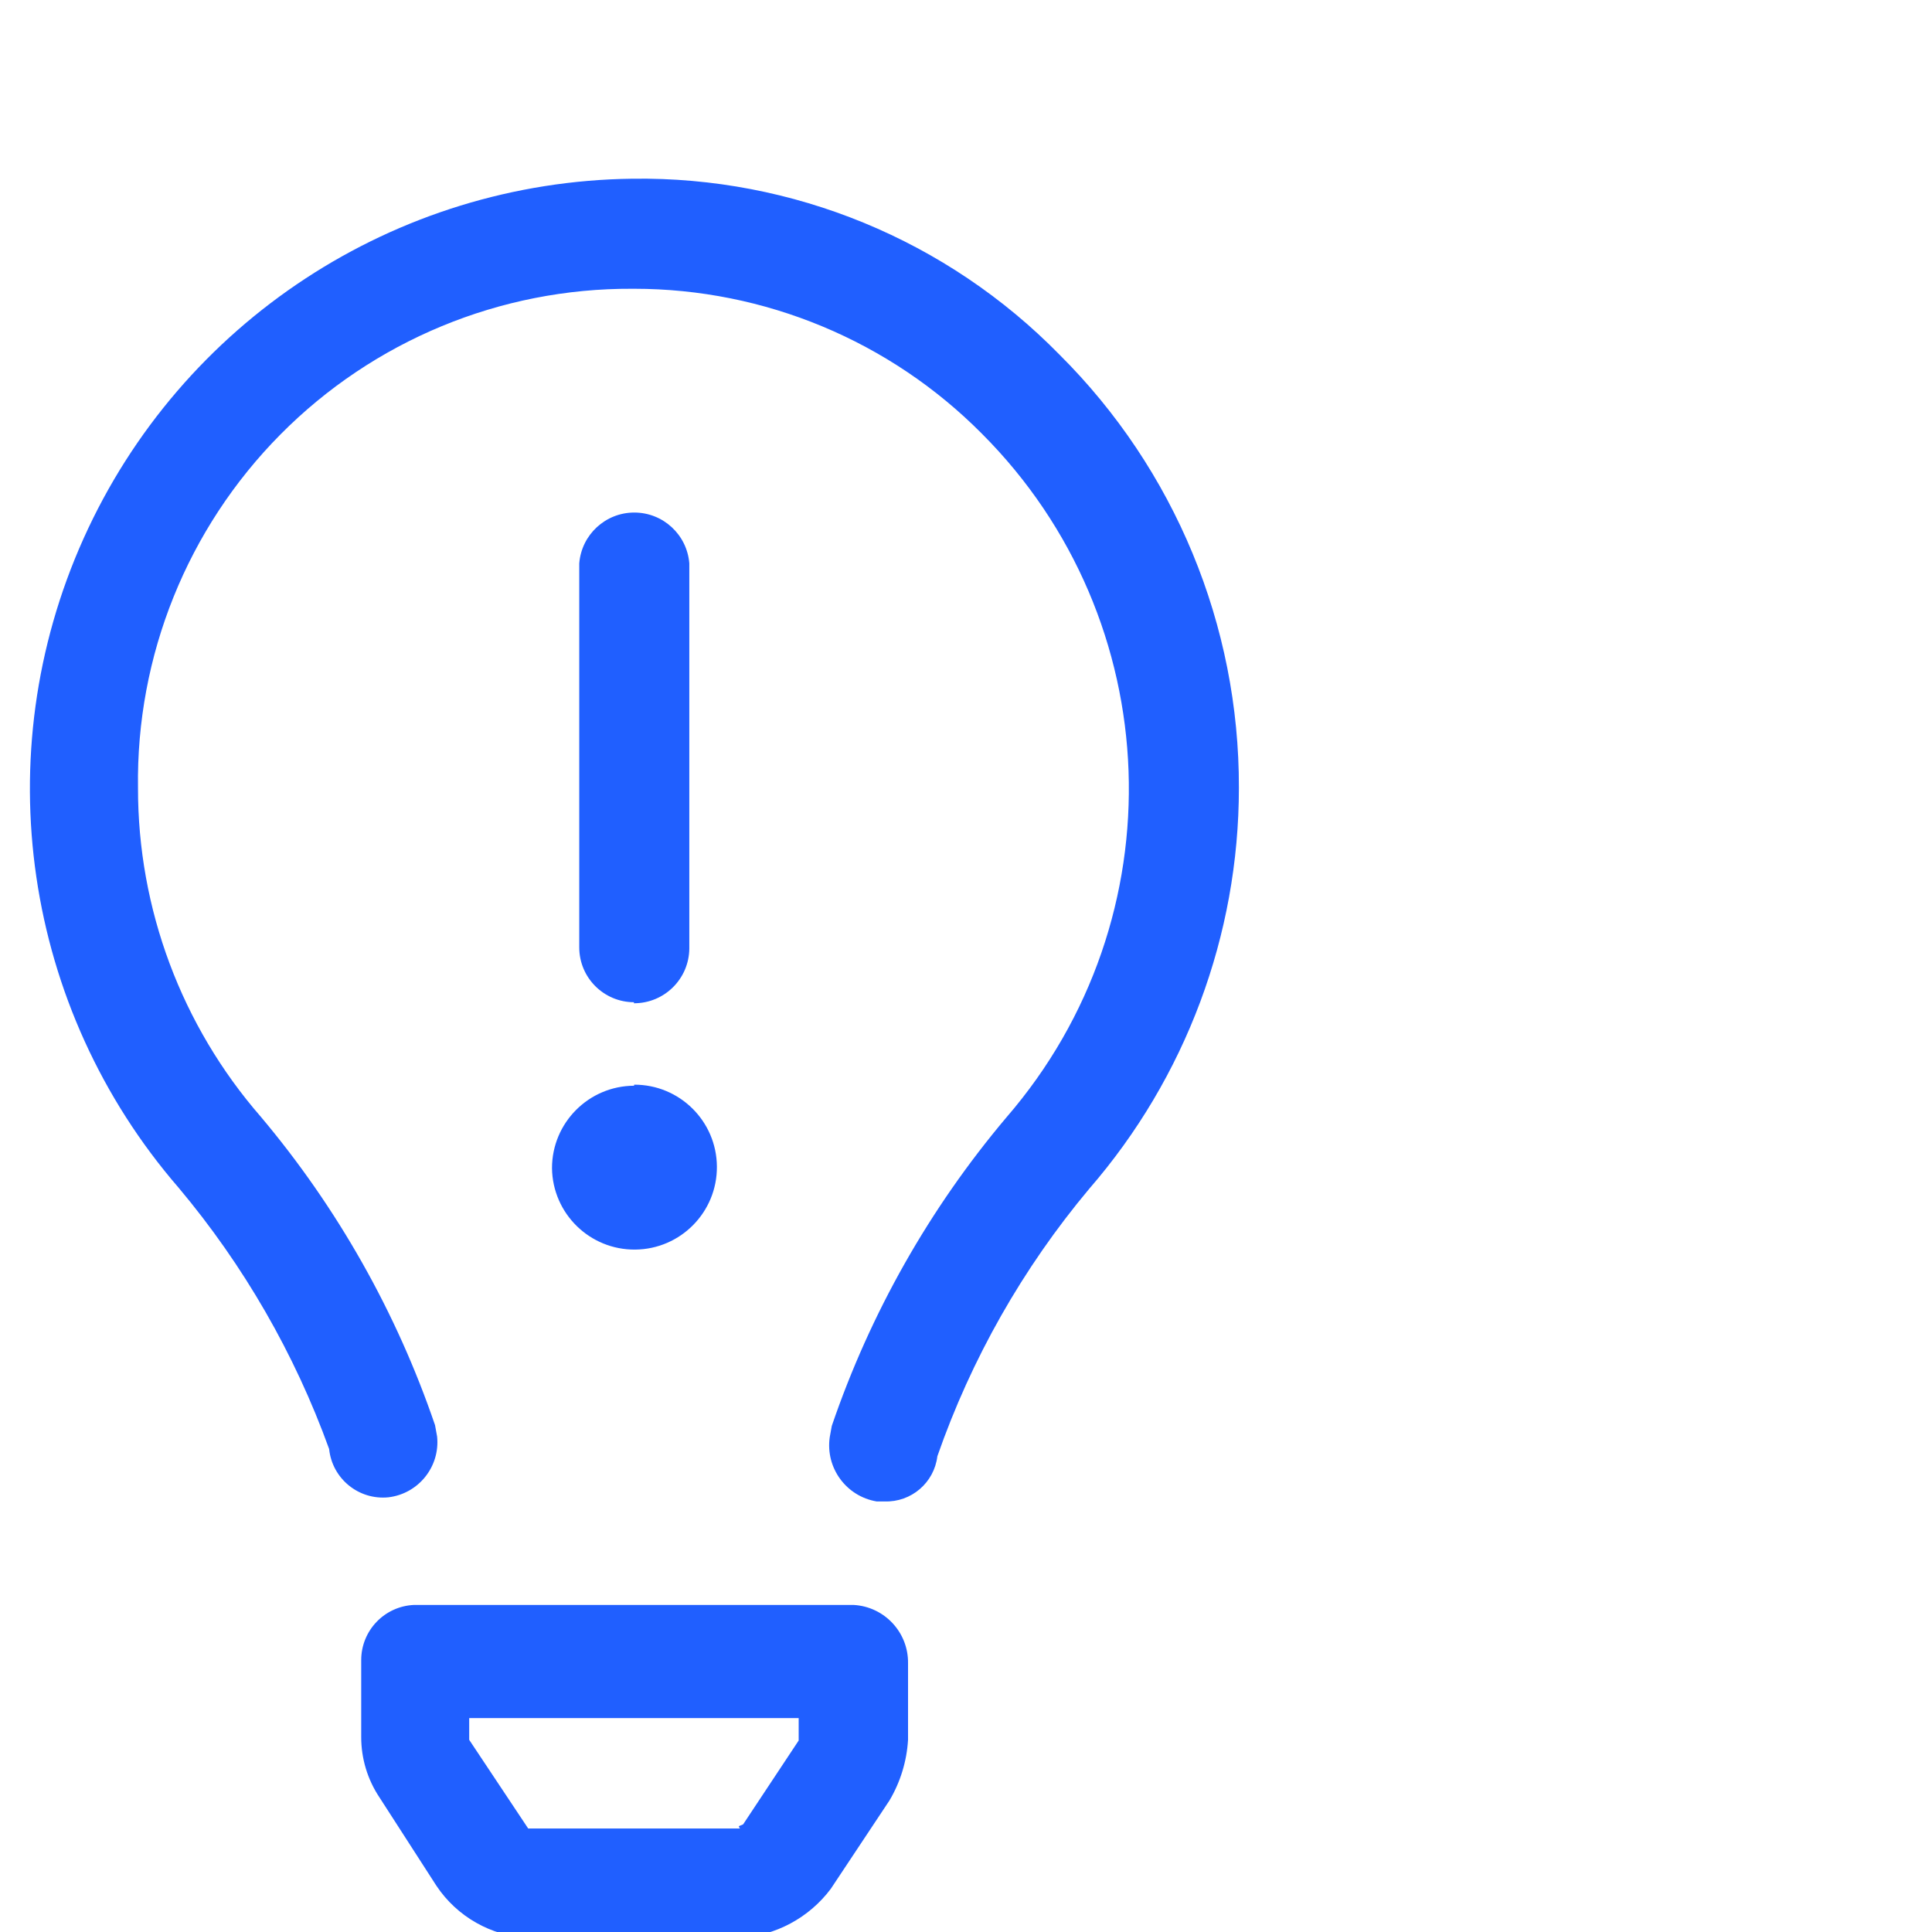
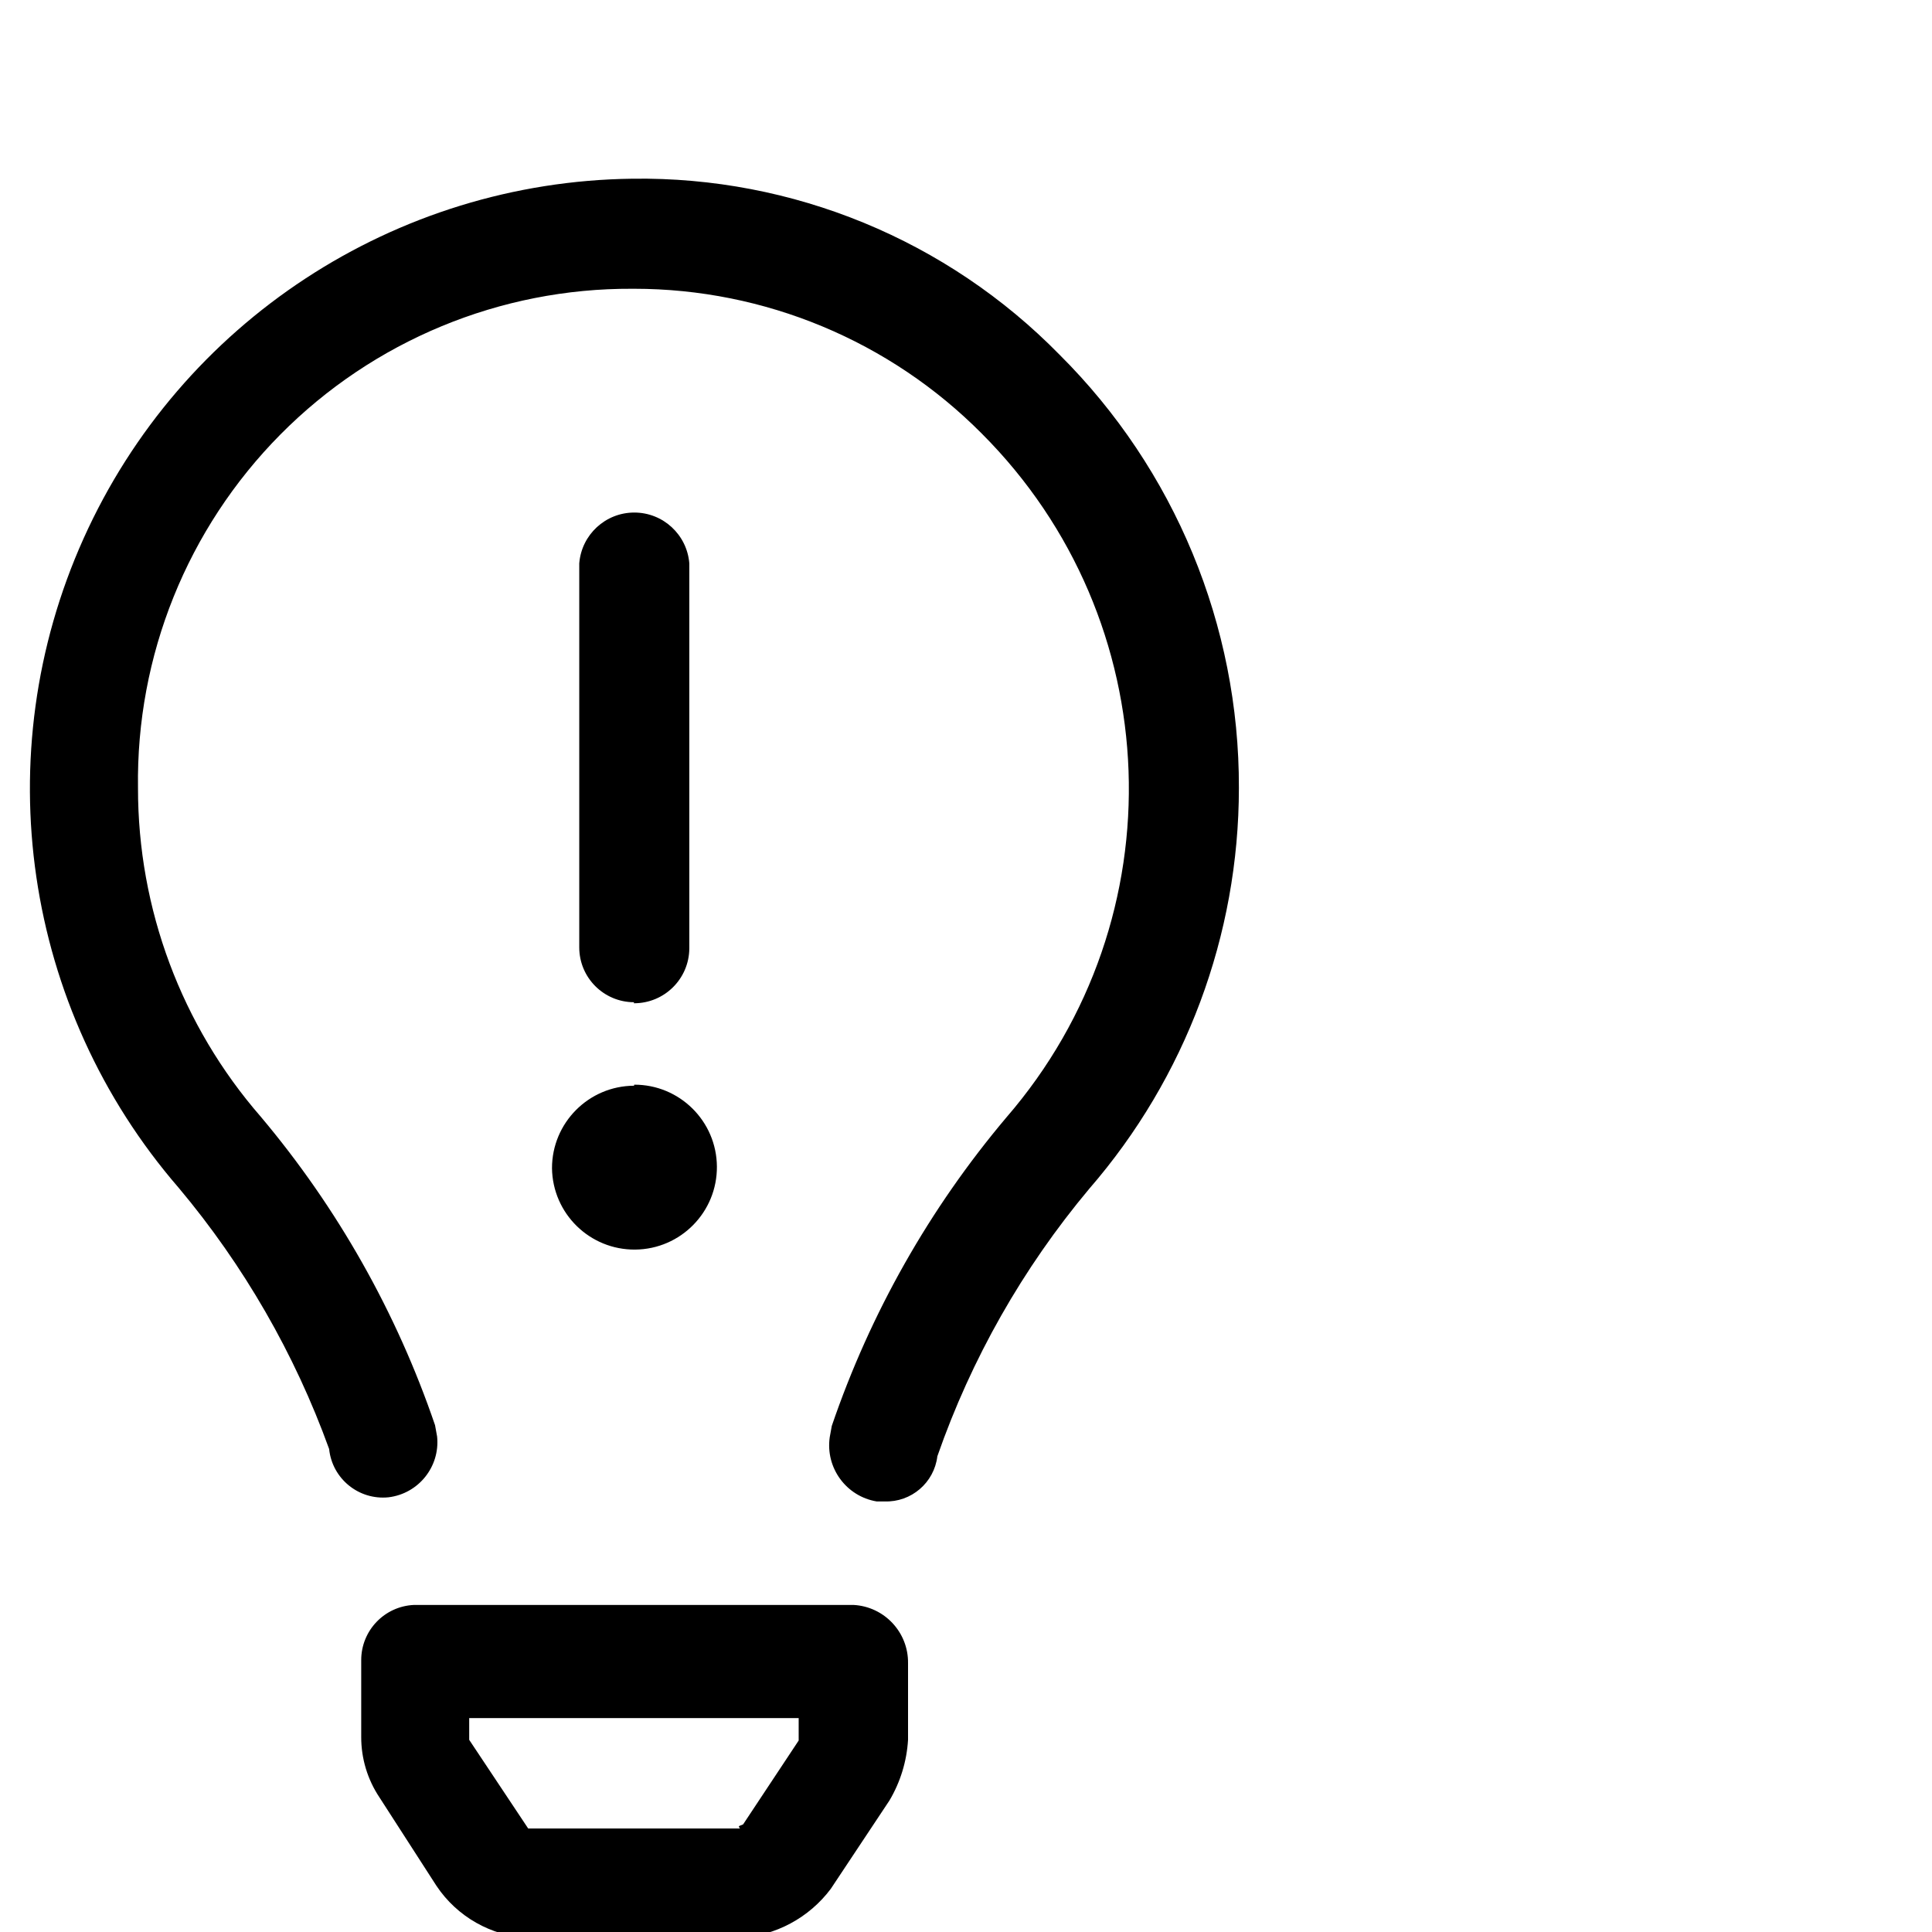
- <svg xmlns="http://www.w3.org/2000/svg" id="Layer_1" data-name="Layer 1" viewBox="0 0 56 56">
-   <defs>
-     <style>.cls-1{fill:#205fff;}</style>
-   </defs>
-   <path class="cls-1" d="M35.91,22.84a17.74,17.74,0,0,1-4.34,11.62,24.77,24.77,0,0,0-4.4,7.75,1.49,1.49,0,0,1-1.53,1.31l-.23,0a1.65,1.65,0,0,1-1.36-1.86l.06-.33a27.79,27.79,0,0,1,5.06-8.94,14.56,14.56,0,0,0-.71-19.82A14.2,14.2,0,0,0,18.38,8.37h-.05A14.26,14.26,0,0,0,4,22.84a14.49,14.49,0,0,0,3.56,9.53,27.86,27.86,0,0,1,5.05,8.94l.06.33a1.61,1.61,0,0,1-1.41,1.76A1.57,1.57,0,0,1,9.54,42a25,25,0,0,0-4.36-7.57A17.68,17.68,0,0,1,18.33,5.18a17,17,0,0,1,12.38,5.1A17.65,17.65,0,0,1,35.91,22.84ZM26.32,48.21l0,2.22a3.9,3.9,0,0,1-.54,1.76l-1.7,2.56a3.57,3.57,0,0,1-2.65,1.42H15.31a3.4,3.4,0,0,1-2.66-1.51L11,52.1a3.14,3.14,0,0,1-.53-1.76V48.12A1.6,1.6,0,0,1,12,46.52H24.74A1.67,1.67,0,0,1,26.32,48.21Zm-3.17,2.23s0-.08,0-.13V49.8H13.6v.63L15.31,53s0,0,0,0l.14,0h6c-.08-.09,0-.07.09-.12l1.61-2.43Zm-4.77-19A2.39,2.39,0,1,1,16,33.86,2.39,2.39,0,0,1,18.38,31.47Zm0-2.39a1.59,1.59,0,0,1-1.59-1.59V16.33a1.6,1.6,0,0,1,3.19,0V27.49A1.6,1.6,0,0,1,18.37,29.08Z" />
+ <svg xmlns="http://www.w3.org/2000/svg" id="Layer_1" data-name="Layer 1" viewBox="0 0 56 56" fill="currentcolor">
+   <path d="M35.91,22.84a17.74,17.74,0,0,1-4.34,11.62,24.77,24.77,0,0,0-4.4,7.75,1.49,1.49,0,0,1-1.53,1.31l-.23,0a1.65,1.65,0,0,1-1.36-1.86l.06-.33a27.79,27.79,0,0,1,5.06-8.94,14.56,14.56,0,0,0-.71-19.82A14.2,14.2,0,0,0,18.38,8.37h-.05A14.26,14.26,0,0,0,4,22.84a14.49,14.49,0,0,0,3.56,9.53,27.86,27.86,0,0,1,5.05,8.94l.06.33a1.61,1.61,0,0,1-1.41,1.76A1.57,1.57,0,0,1,9.54,42a25,25,0,0,0-4.36-7.57A17.68,17.68,0,0,1,18.33,5.18a17,17,0,0,1,12.38,5.1A17.65,17.65,0,0,1,35.91,22.84ZM26.32,48.21l0,2.22a3.9,3.9,0,0,1-.54,1.76l-1.7,2.56a3.57,3.57,0,0,1-2.65,1.42H15.31a3.4,3.4,0,0,1-2.66-1.51L11,52.1a3.14,3.14,0,0,1-.53-1.76V48.12A1.6,1.6,0,0,1,12,46.52H24.74A1.67,1.67,0,0,1,26.32,48.21Zm-3.17,2.23s0-.08,0-.13V49.8H13.6v.63L15.31,53s0,0,0,0l.14,0h6c-.08-.09,0-.07.09-.12l1.61-2.43Zm-4.77-19A2.39,2.39,0,1,1,16,33.86,2.39,2.39,0,0,1,18.38,31.47Zm0-2.39a1.59,1.59,0,0,1-1.59-1.59V16.33a1.6,1.6,0,0,1,3.19,0V27.49A1.6,1.6,0,0,1,18.37,29.08Z" />
</svg>
